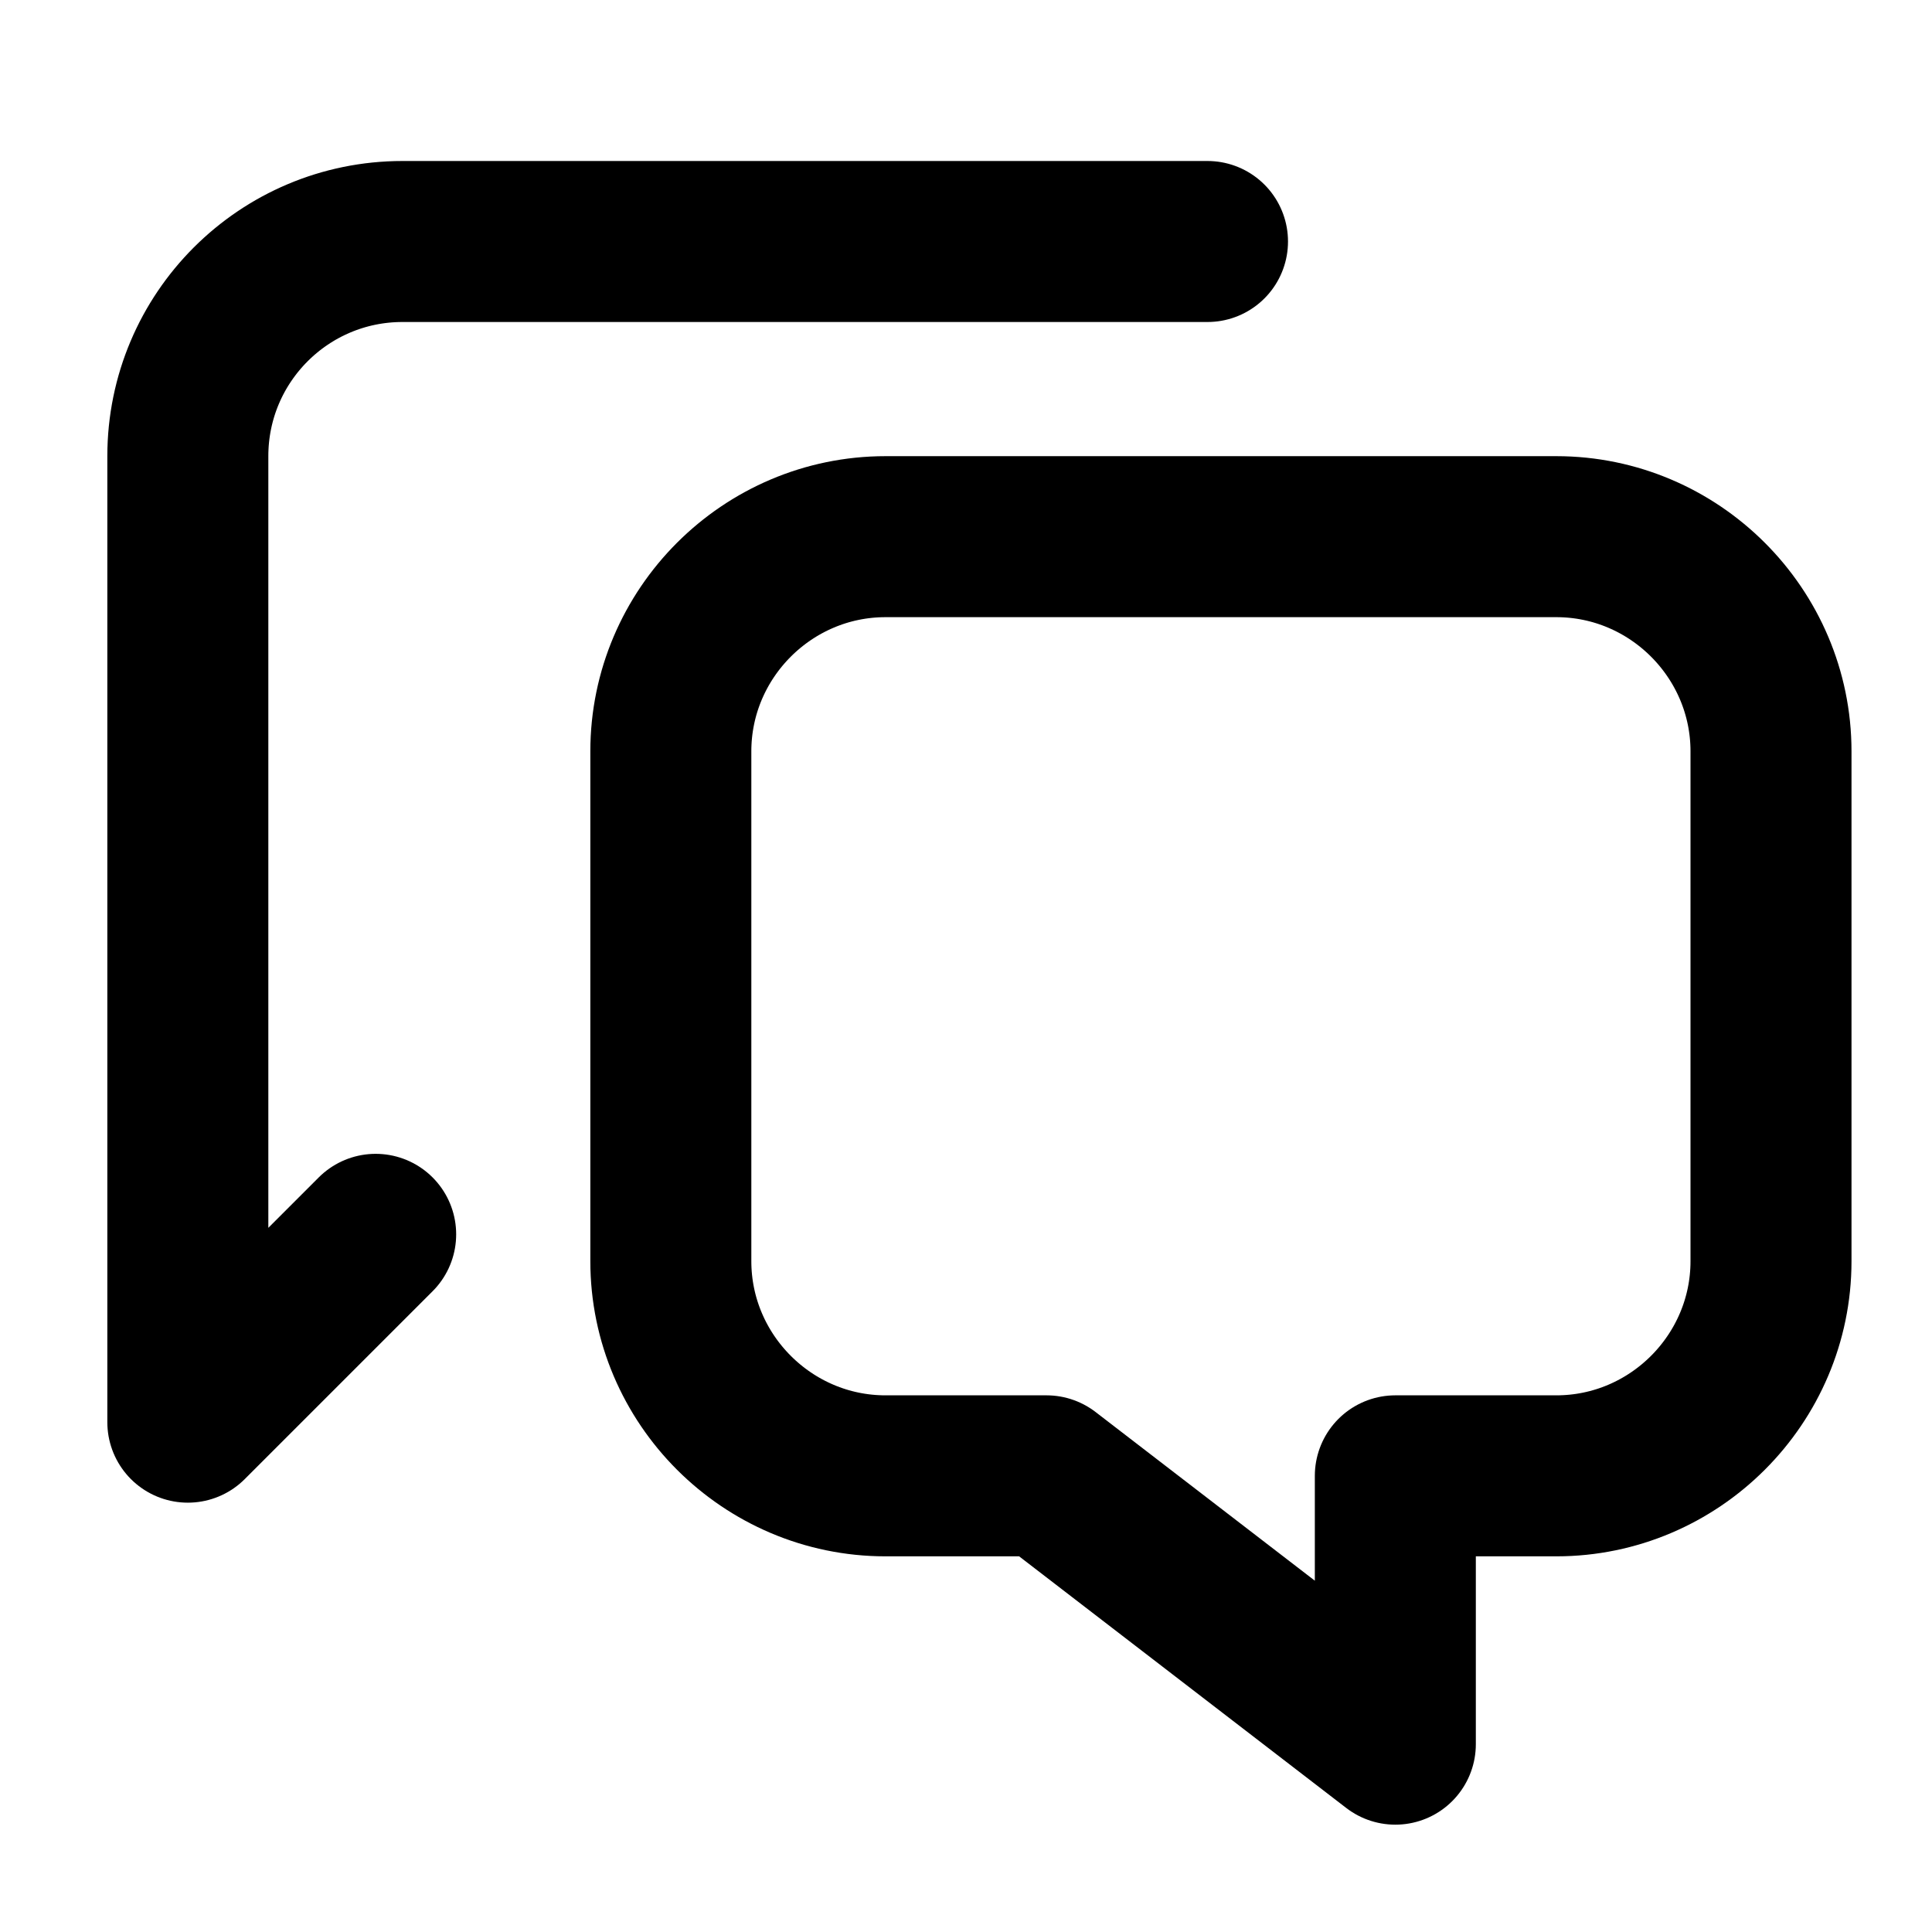
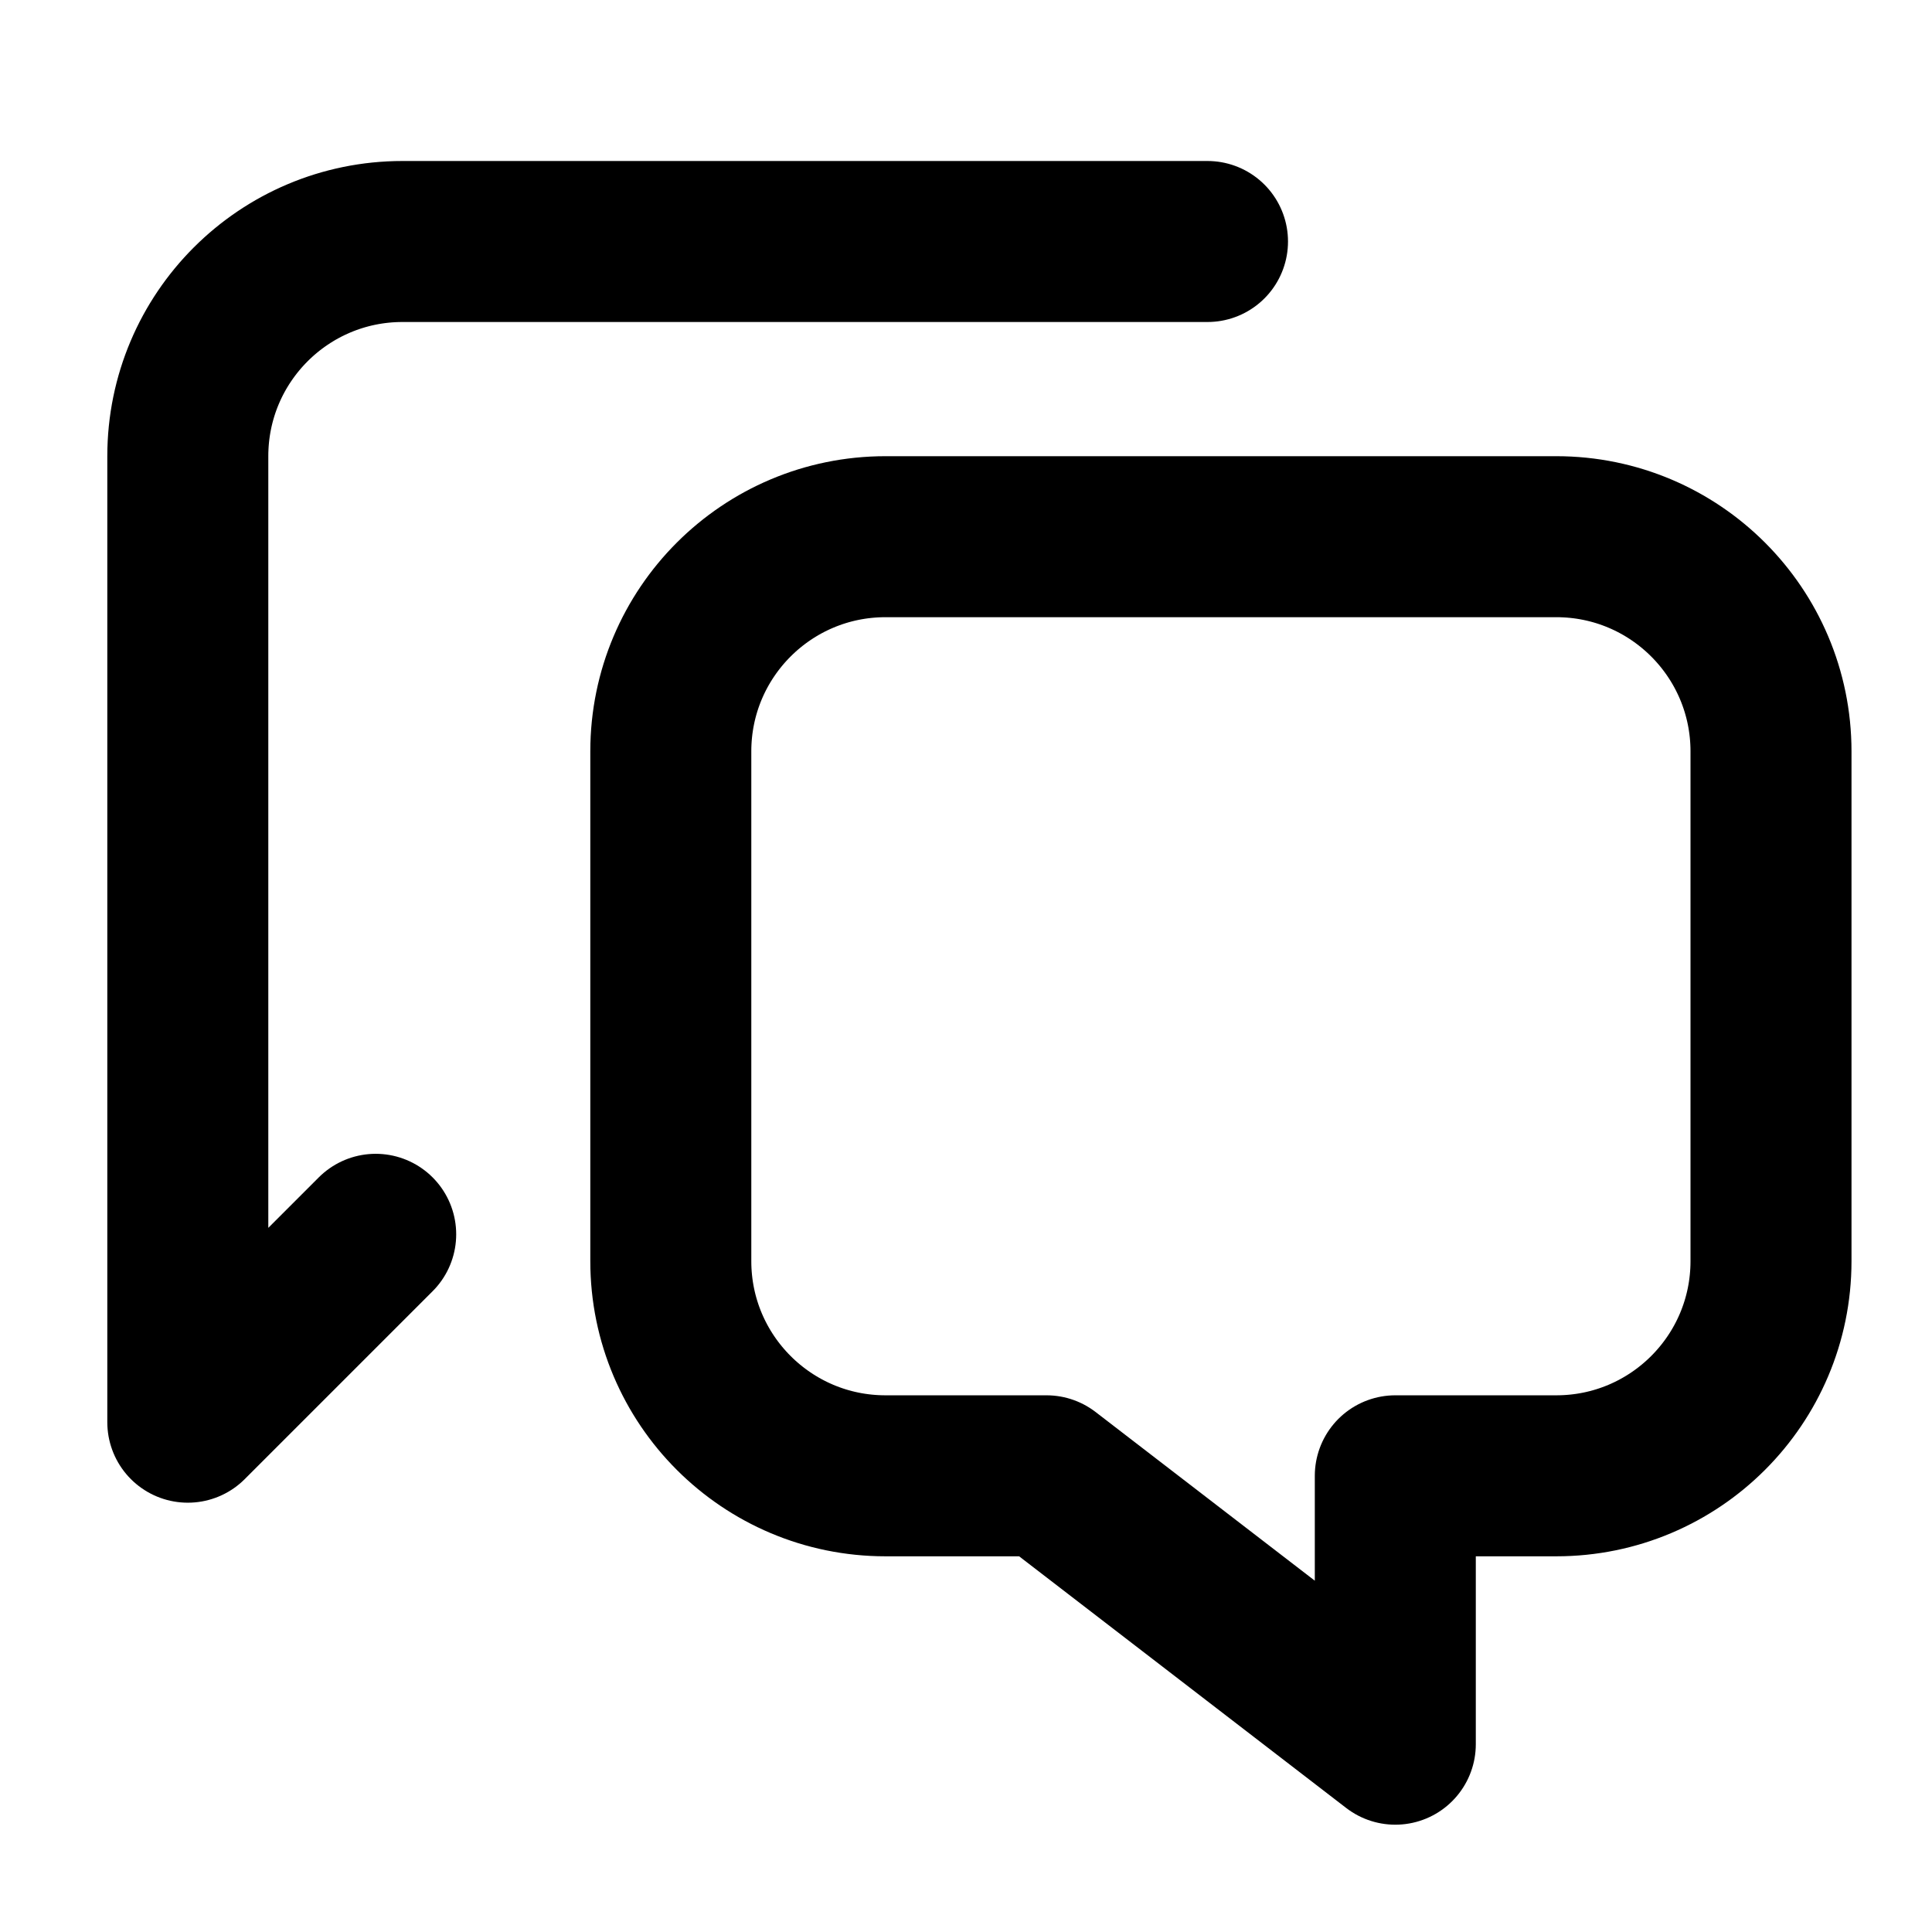
- <svg xmlns="http://www.w3.org/2000/svg" width="18" height="18" viewBox="0 0 18 18" fill="none" stroke="currentColor" stroke-width="1.5" stroke-linecap="round" stroke-linejoin="round">
-   <path d="M3.5 11.5L1.75 13.25V4.25A2 2 0 0 1 3.75 2.25H11.25" />
-   <path d="M8.25 5H14.5C15.6 5 16.5 5.9 16.5 7V11.75C16.5 12.85 15.6 13.75 14.5 13.75H13V16.25L9.75 13.75H8.25C7.15 13.75 6.25 12.85 6.25 11.75V7C6.25 5.9 7.15 5 8.25 5Z" />
+ <svg xmlns="http://www.w3.org/2000/svg" width="24" height="24" viewBox="0 0 24 24" fill="none" stroke="currentColor" stroke-width="2" stroke-linecap="round" stroke-linejoin="round">
+   <path d="M4.667 15.333 2.333 17.667V5.667A2.667 2.667 0 0 1 5 3h10" />
+   <path d="M11 6.667h8.333A2.667 2.667 0 0 1 22 9.333v6.334a2.667 2.667 0 0 1-2.667 2.666h-2v3.334L13 18.333h-2a2.667 2.667 0 0 1-2.667-2.666V9.333A2.667 2.667 0 0 1 11 6.667Z" />
</svg>
